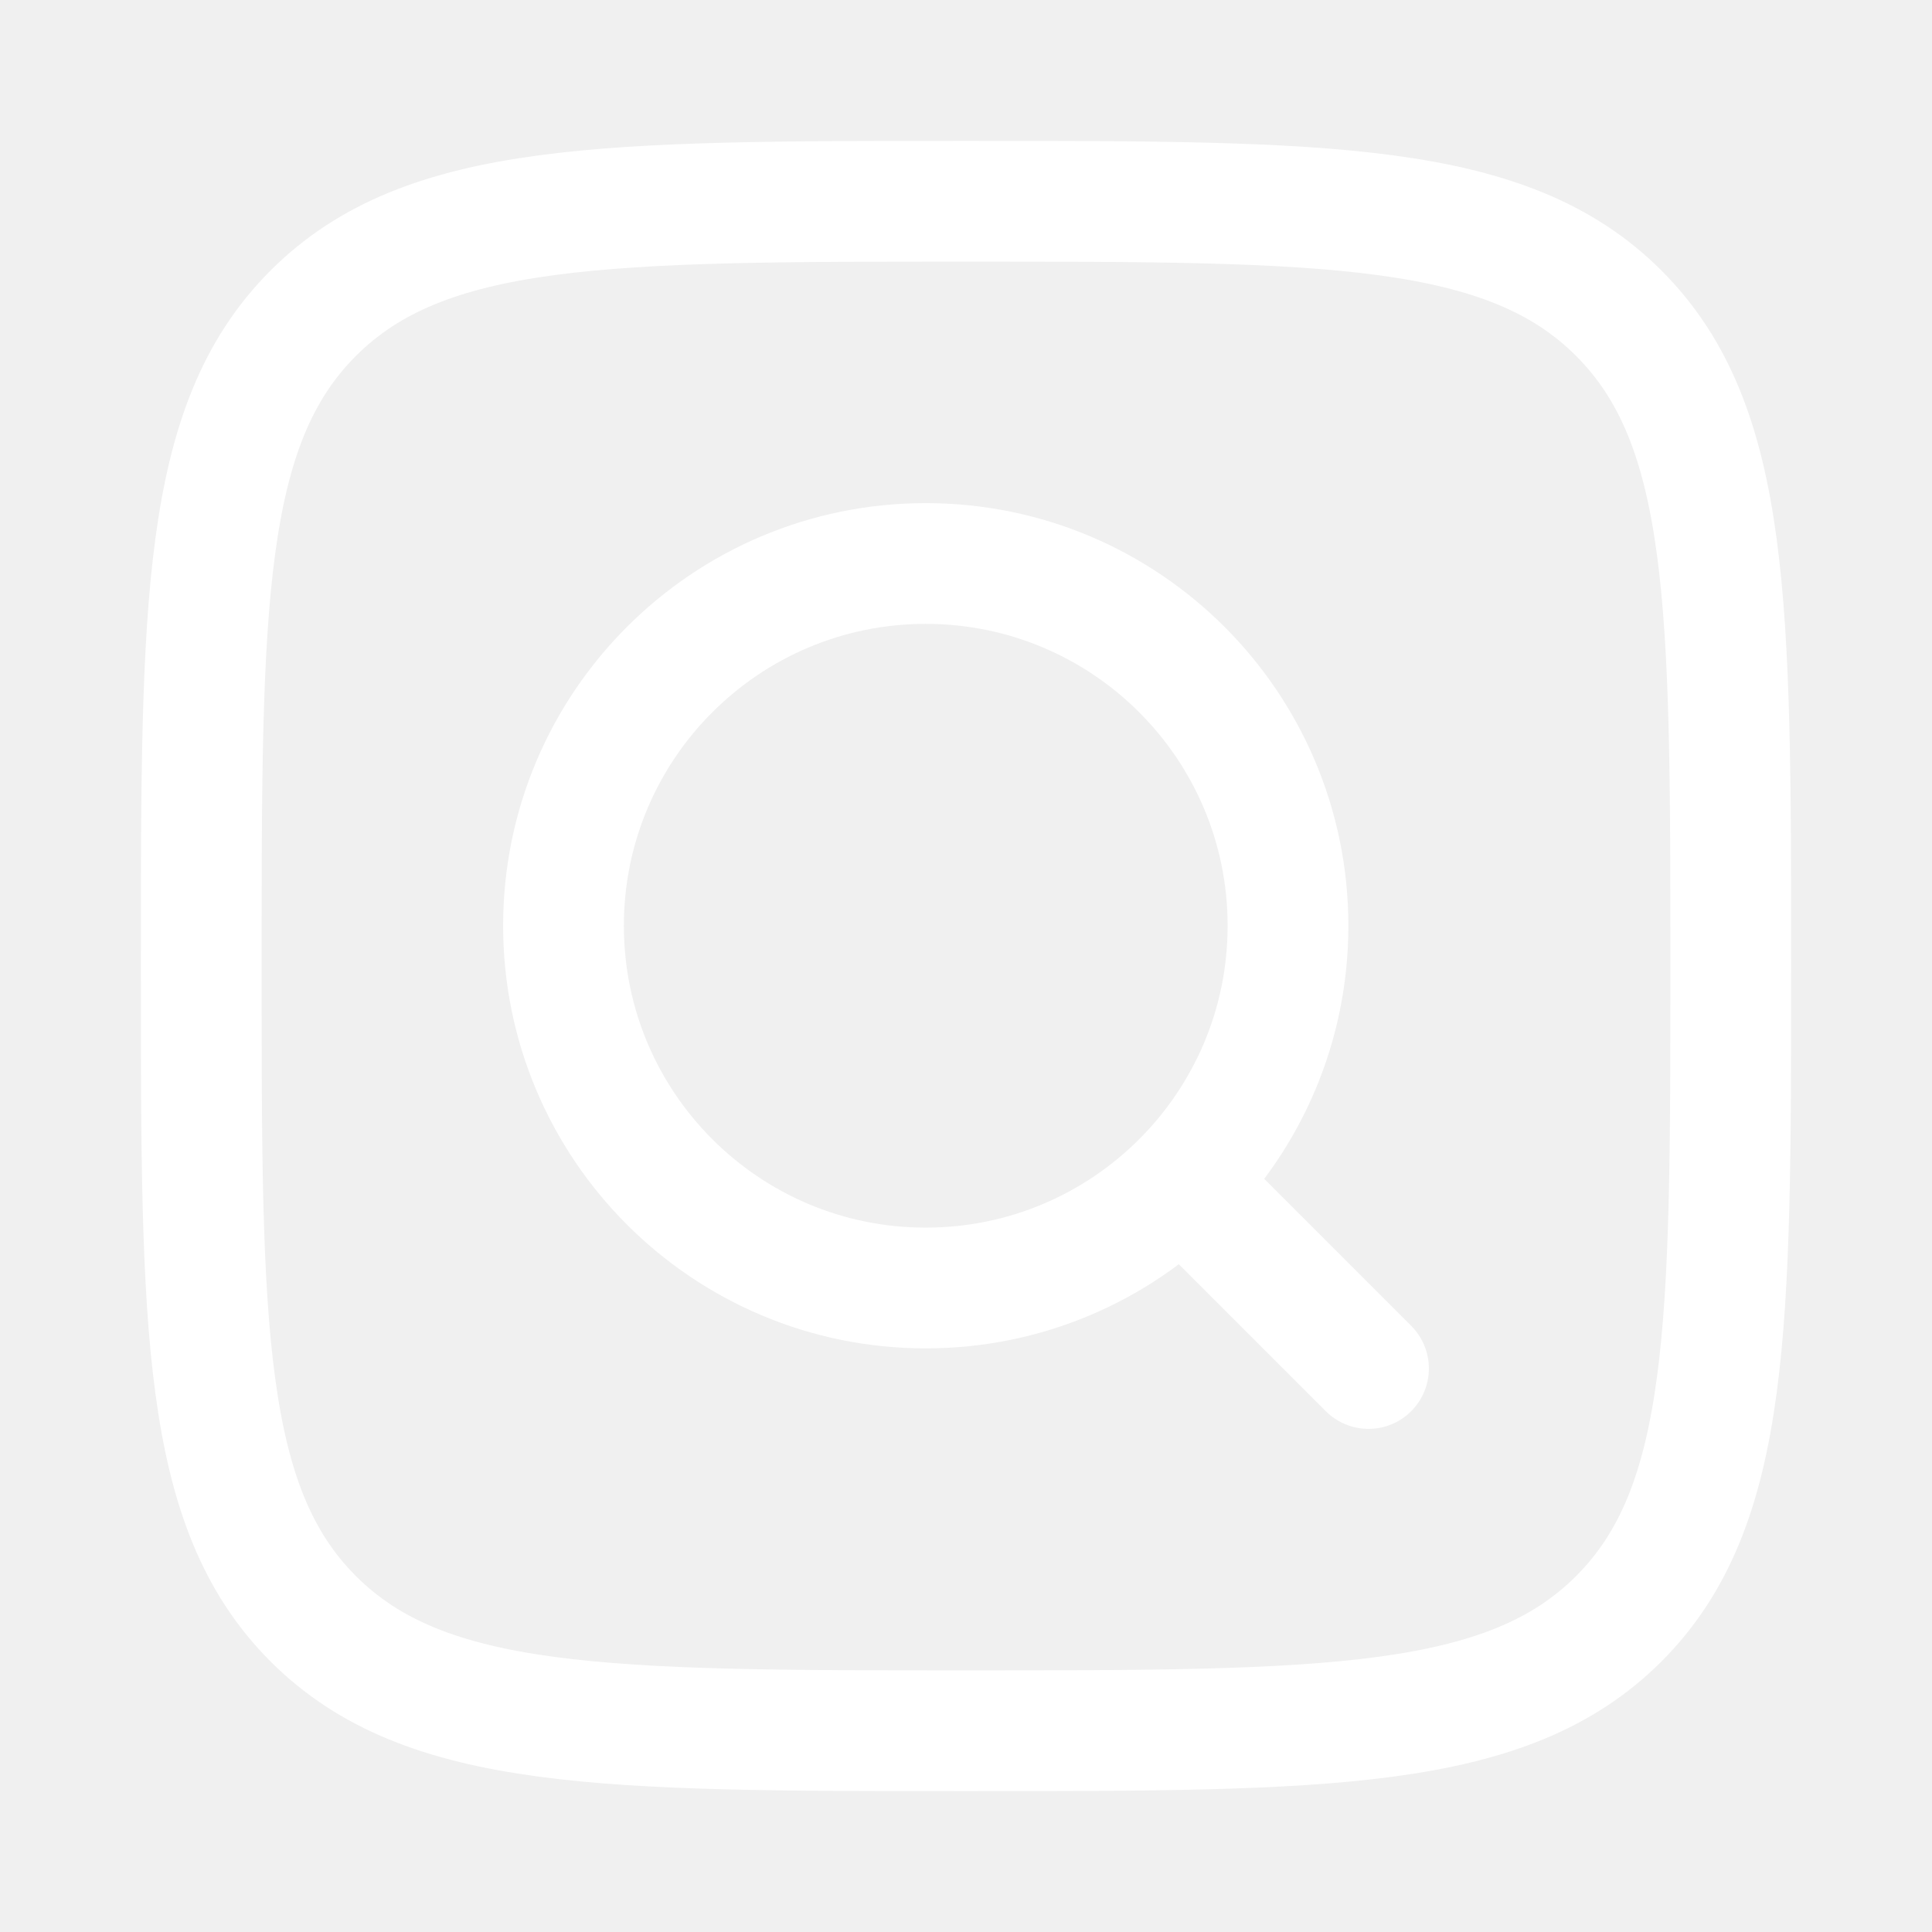
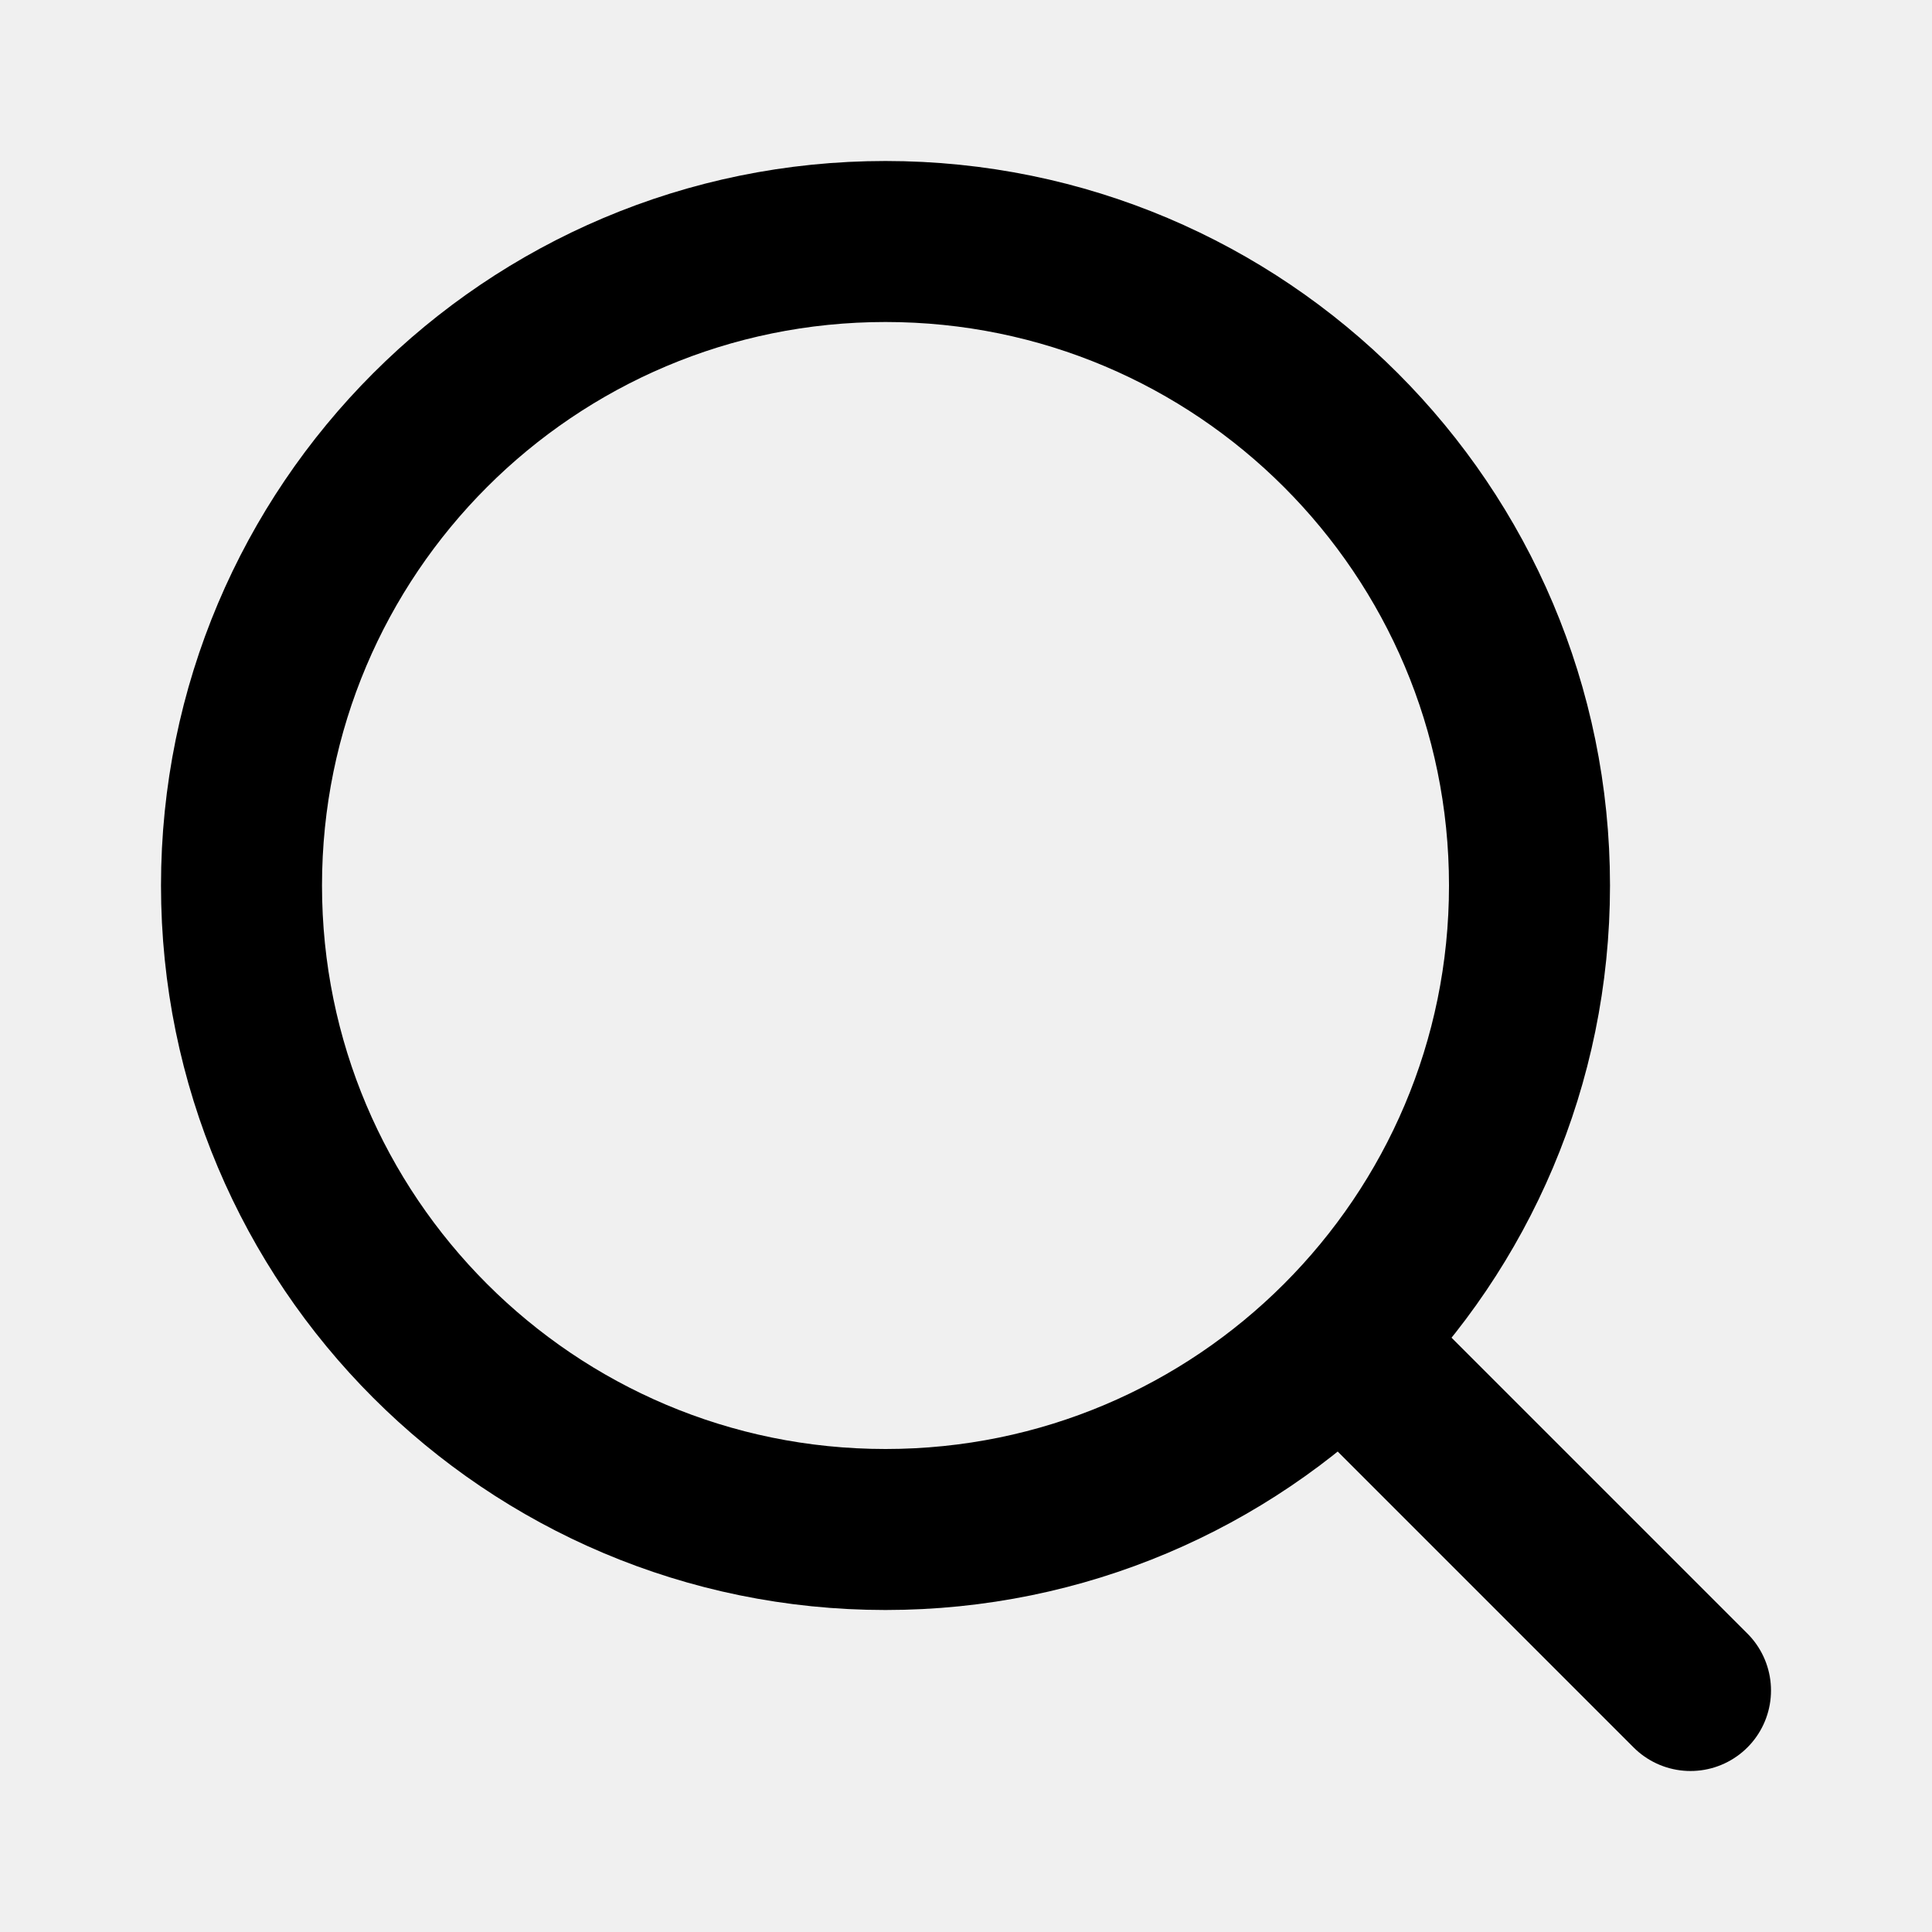
- <svg xmlns="http://www.w3.org/2000/svg" width="24" height="24" viewBox="0 0 24 24" fill="none">
-   <path d="M2.5 12C2.5 7.522 2.5 5.282 3.891 3.891C5.282 2.5 7.522 2.5 12 2.5C16.478 2.5 18.718 2.5 20.109 3.891C21.5 5.282 21.5 7.522 21.5 12C21.5 16.478 21.5 18.718 20.109 20.109C18.718 21.5 16.478 21.5 12 21.5C7.522 21.5 5.282 21.5 3.891 20.109C2.5 18.718 2.5 16.478 2.5 12Z" stroke="white" stroke-width="1.5" />
-   <path d="M15 15L17 17M16 11.5C16 9.015 13.985 7 11.5 7C9.015 7 7 9.015 7 11.5C7 13.985 9.015 16 11.5 16C13.985 16 16 13.985 16 11.5Z" stroke="white" stroke-width="1.5" stroke-linecap="round" stroke-linejoin="round" />
+ <svg xmlns="http://www.w3.org/2000/svg" width="24" height="24" viewBox="0 0 24 24" fill="none" stroke="currentColor" stroke-width="2" stroke-linecap="round" stroke-linejoin="round" class="lucide lucide-search">
+   <circle cx="11" cy="11" r="8" />
+   <path d="m21 21-4.3-4.3" />
</svg>
